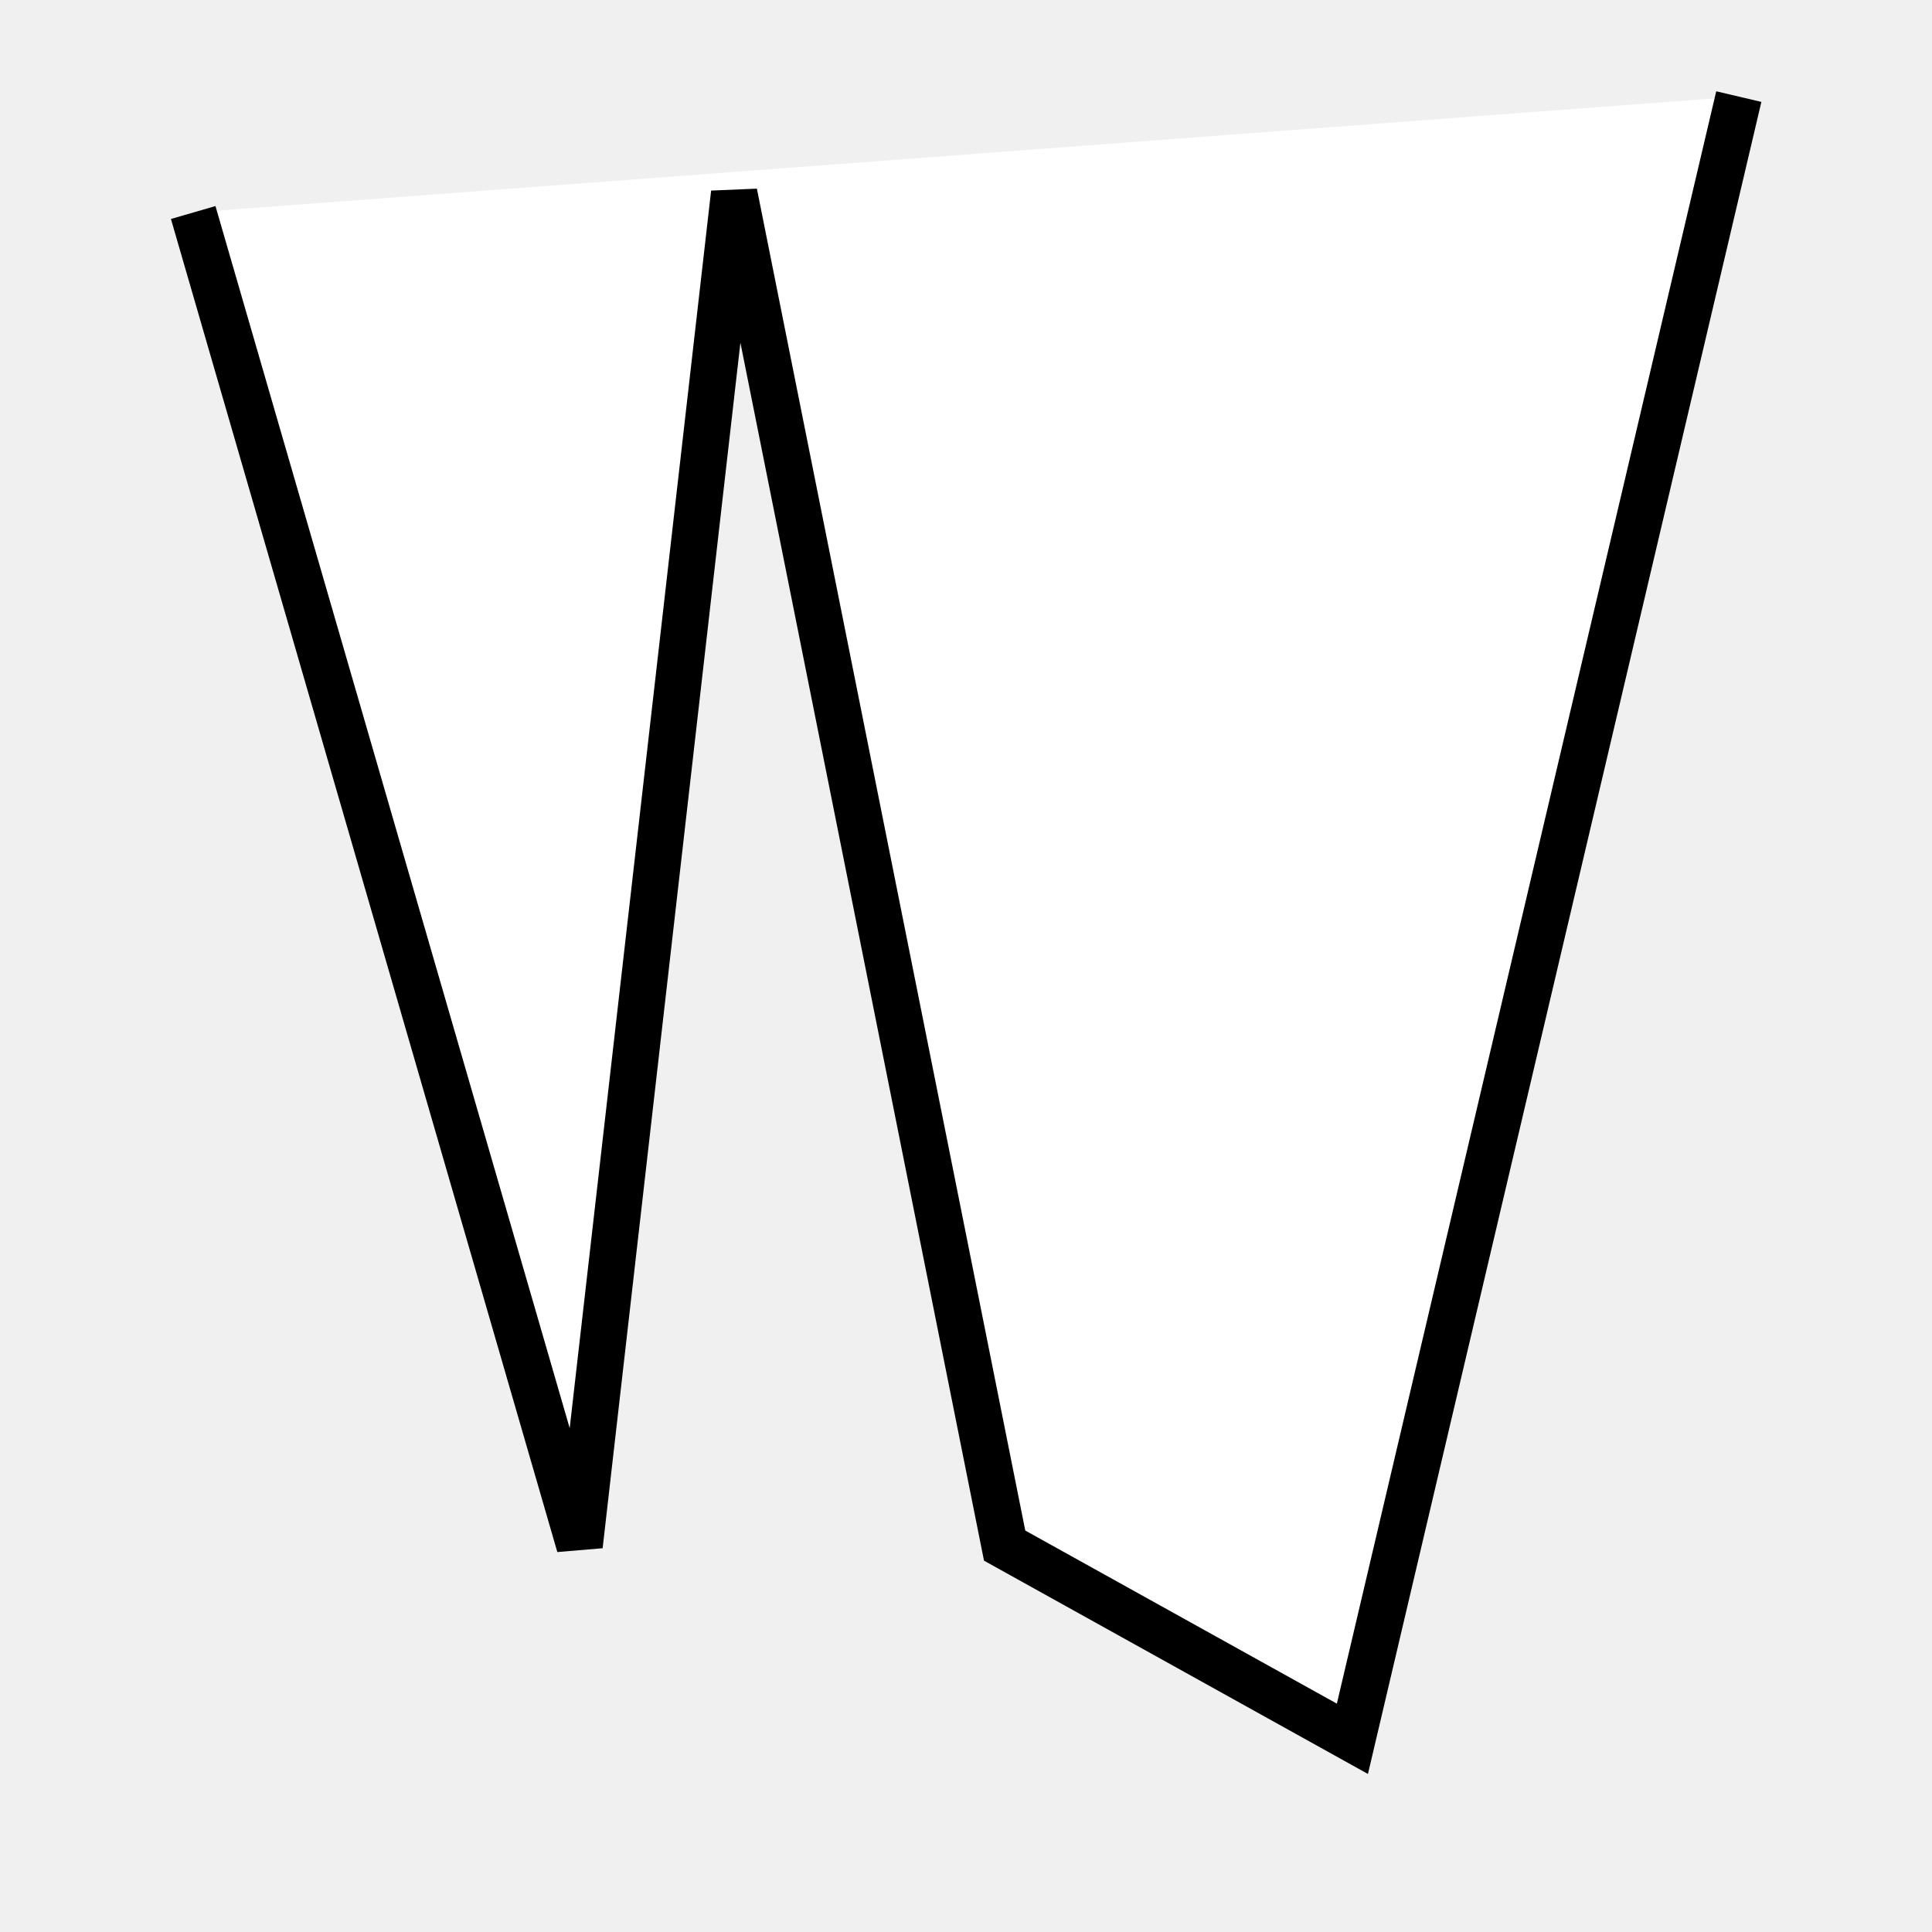
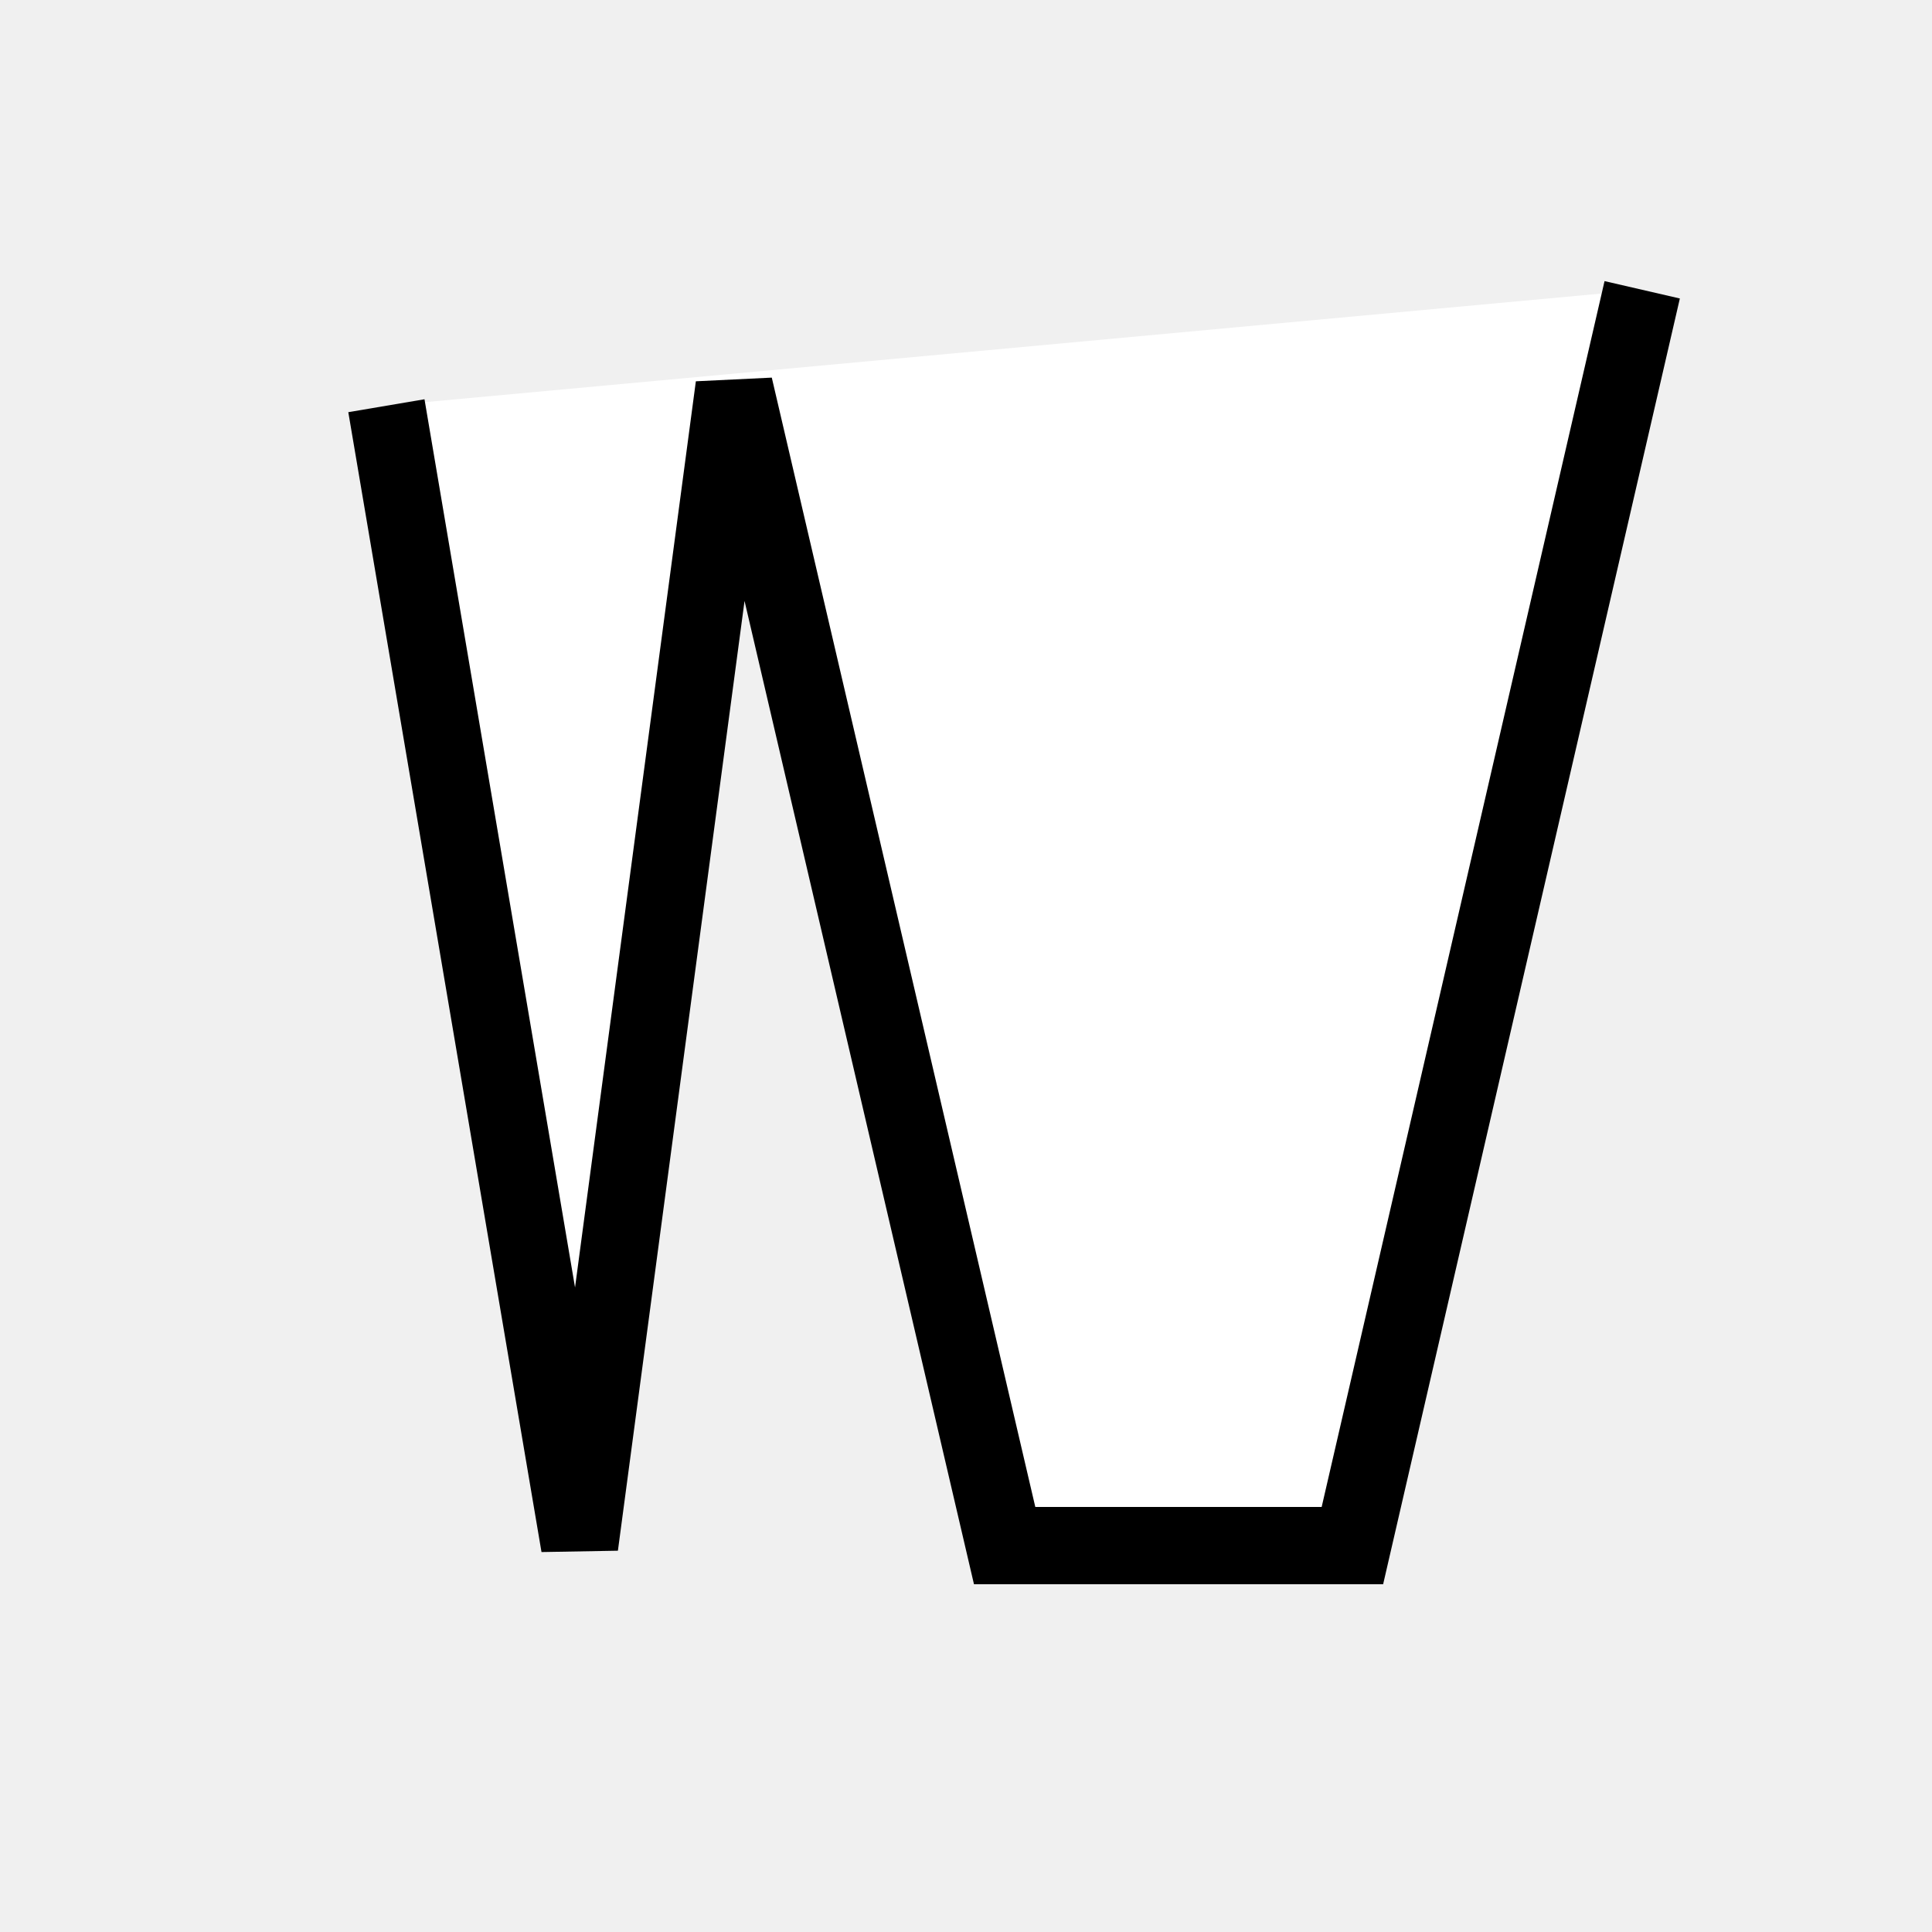
<svg xmlns="http://www.w3.org/2000/svg" width="1000" height="1000" viewBox="0 0 1000 1000">
-   <path d="M100 110 L300 800 L380 100 L520 800 L700 900 L900 50" fill="white" stroke="black" stroke-width="24" />
+   <path d="M200 210 L300 800 L380 200 L520 800 L700 800 L850 150" fill="white" stroke="black" stroke-width="40" />
</svg>
